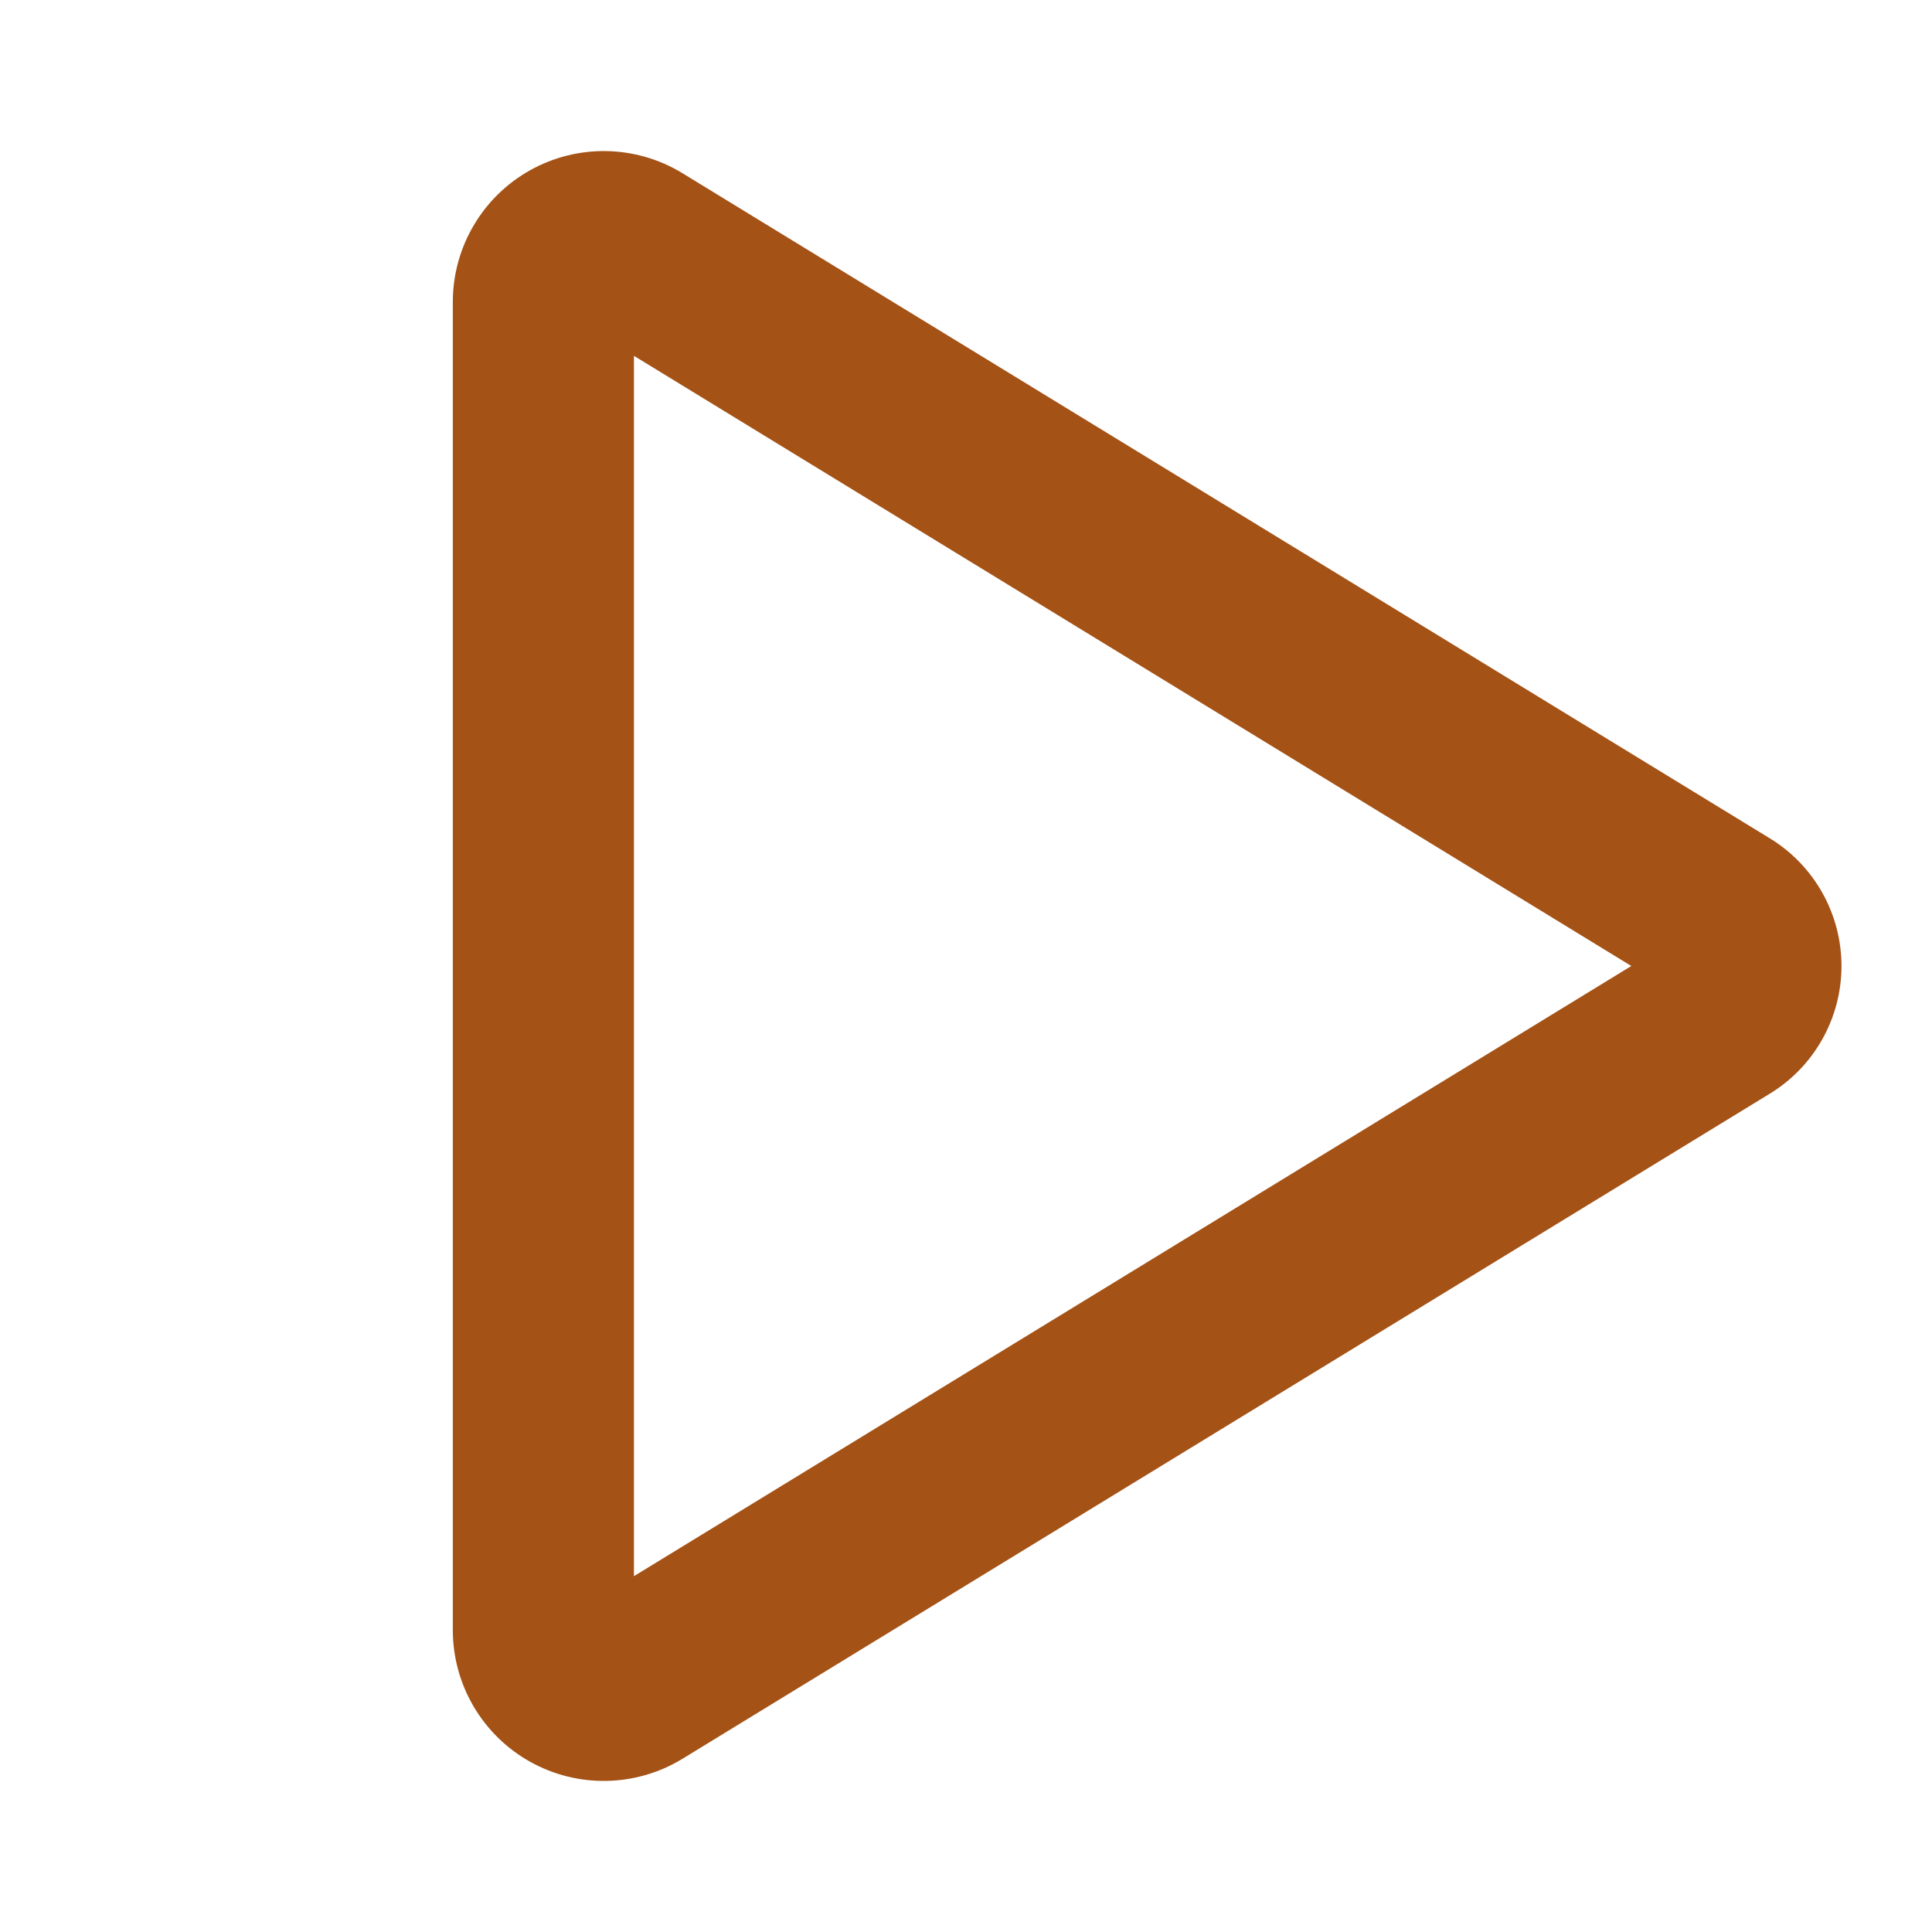
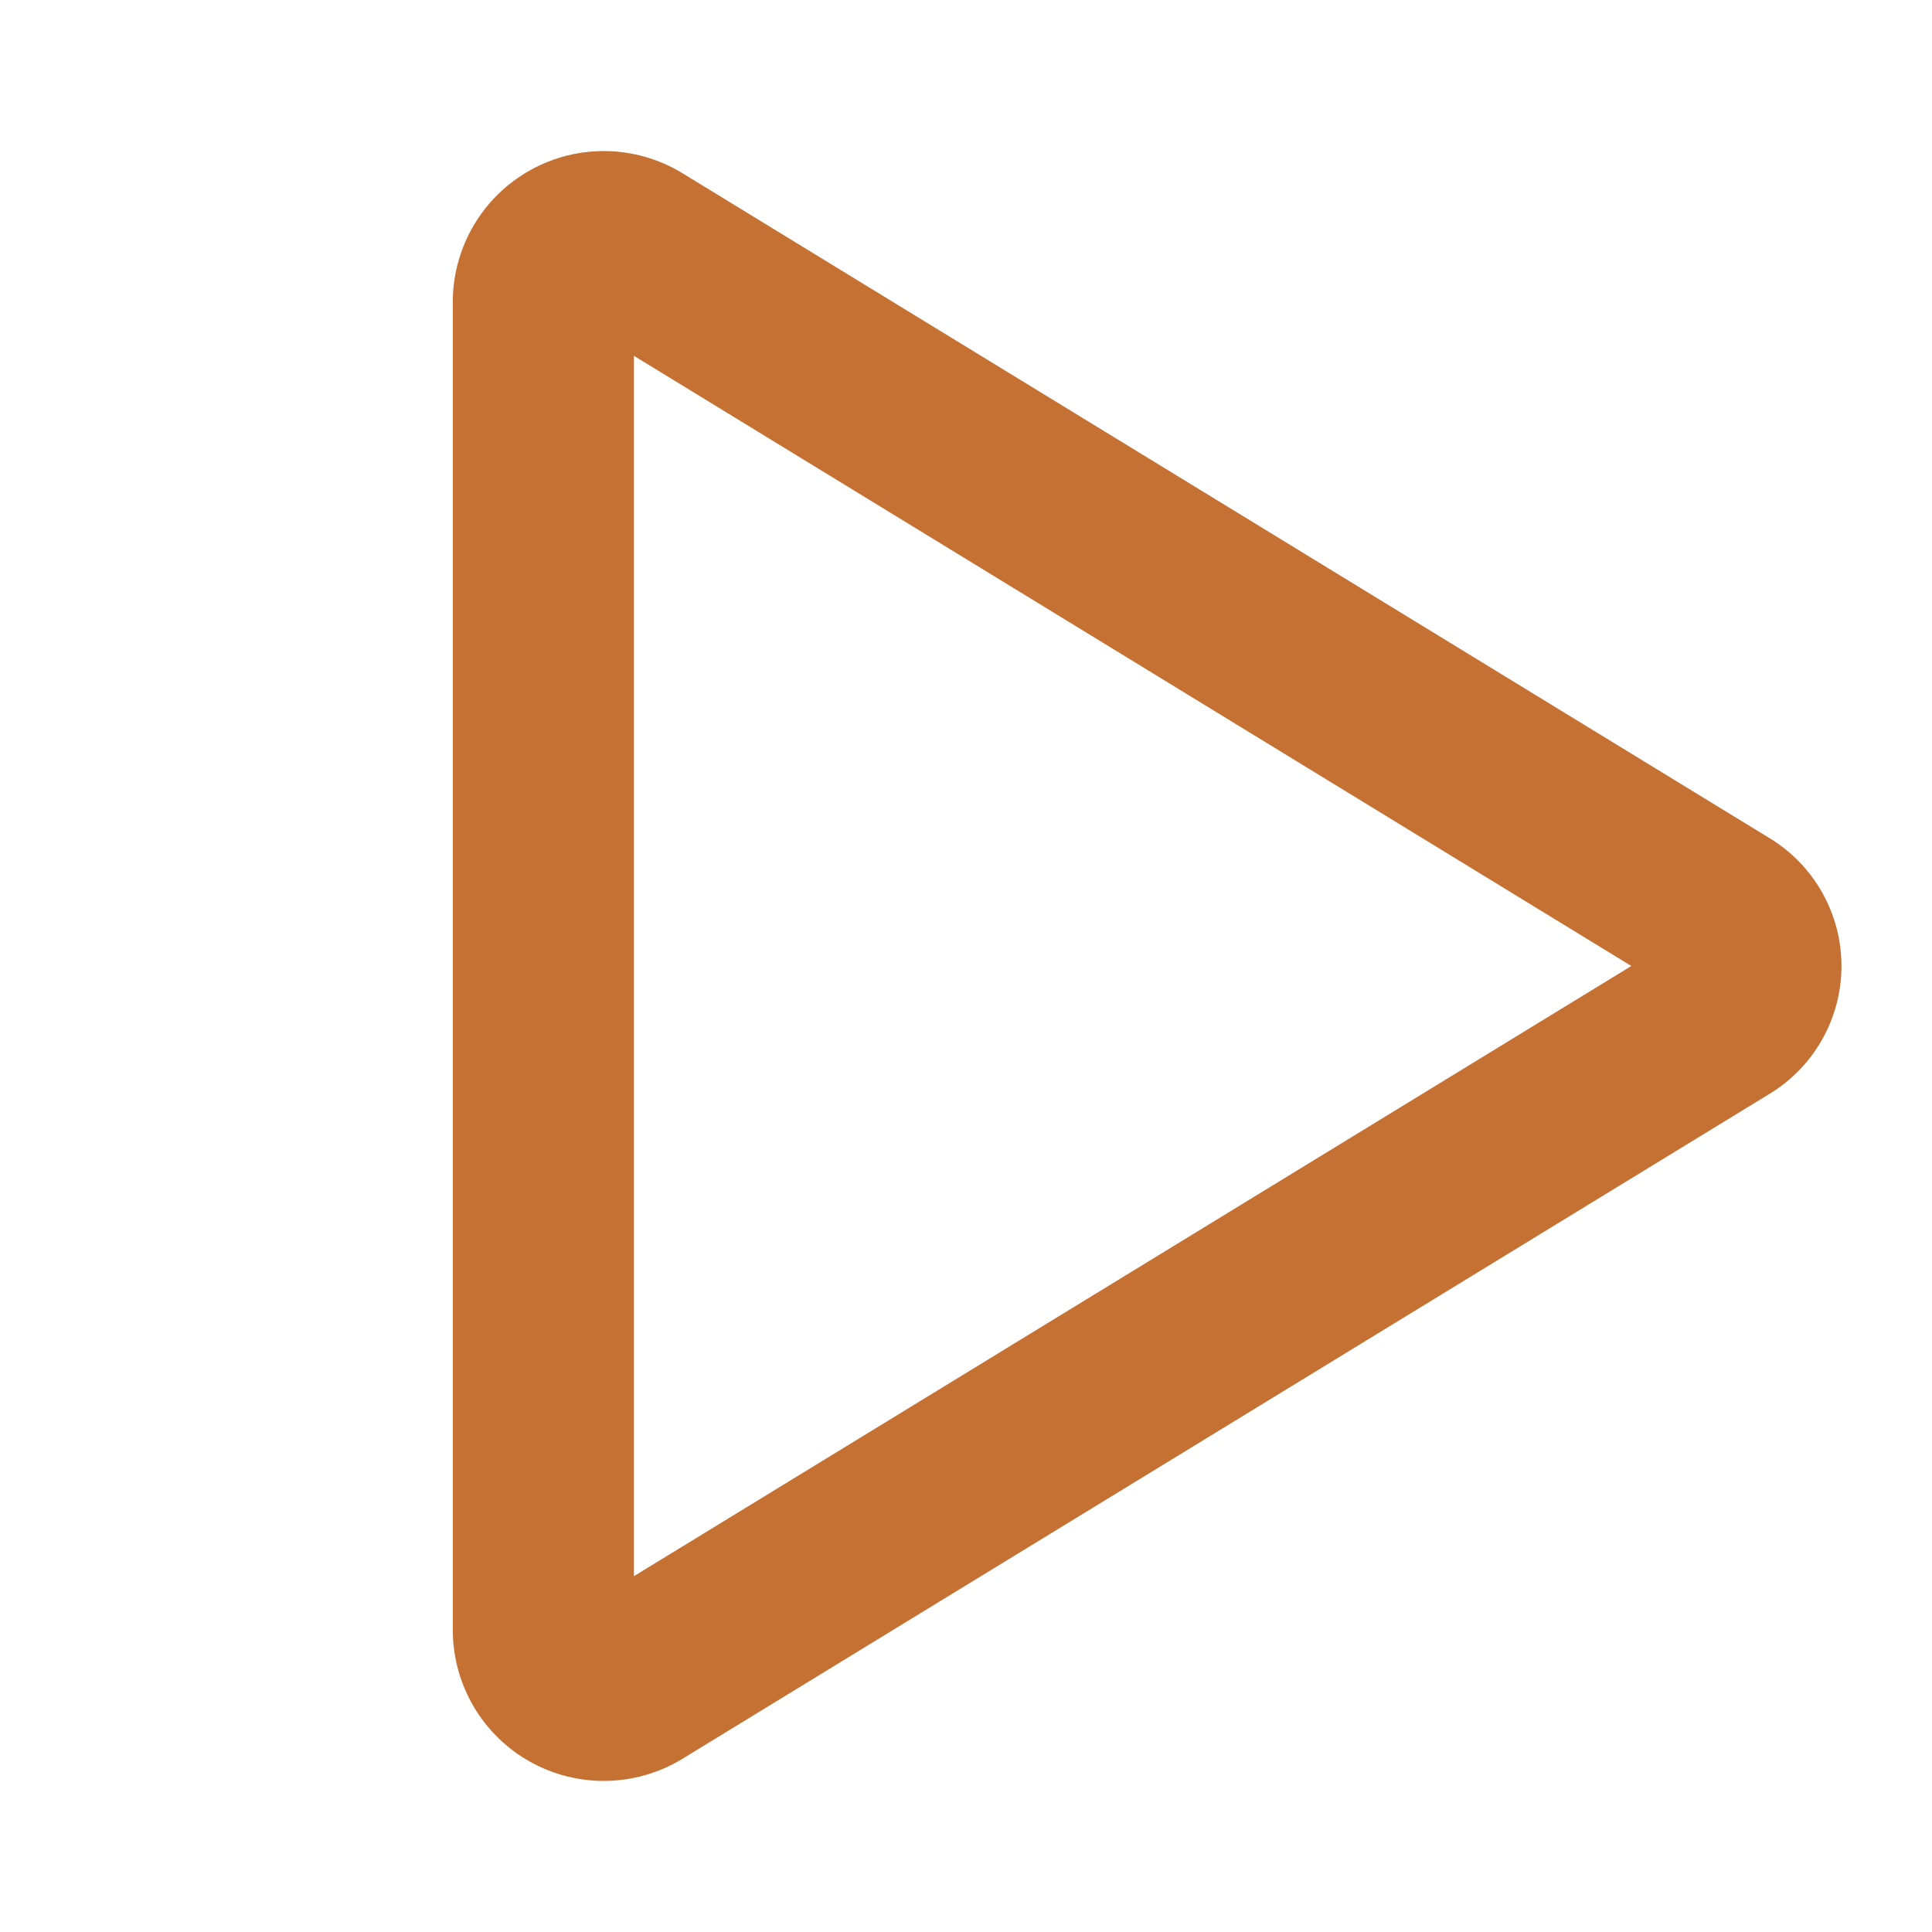
- <svg xmlns="http://www.w3.org/2000/svg" width="44" height="44" fill="#a45216" viewBox="0 0 256 256">
+ <svg xmlns="http://www.w3.org/2000/svg" width="44" height="44" fill="#C57134" viewBox="0 0 256 256">
  <path d="M234.49,111.07,90.41,22.94A20,20,0,0,0,60,39.87V216.13a20,20,0,0,0,30.41,16.93l144.08-88.13a19.82,19.82,0,0,0,0-33.86ZM84,208.85V47.15L216.16,128Z" />
</svg>
